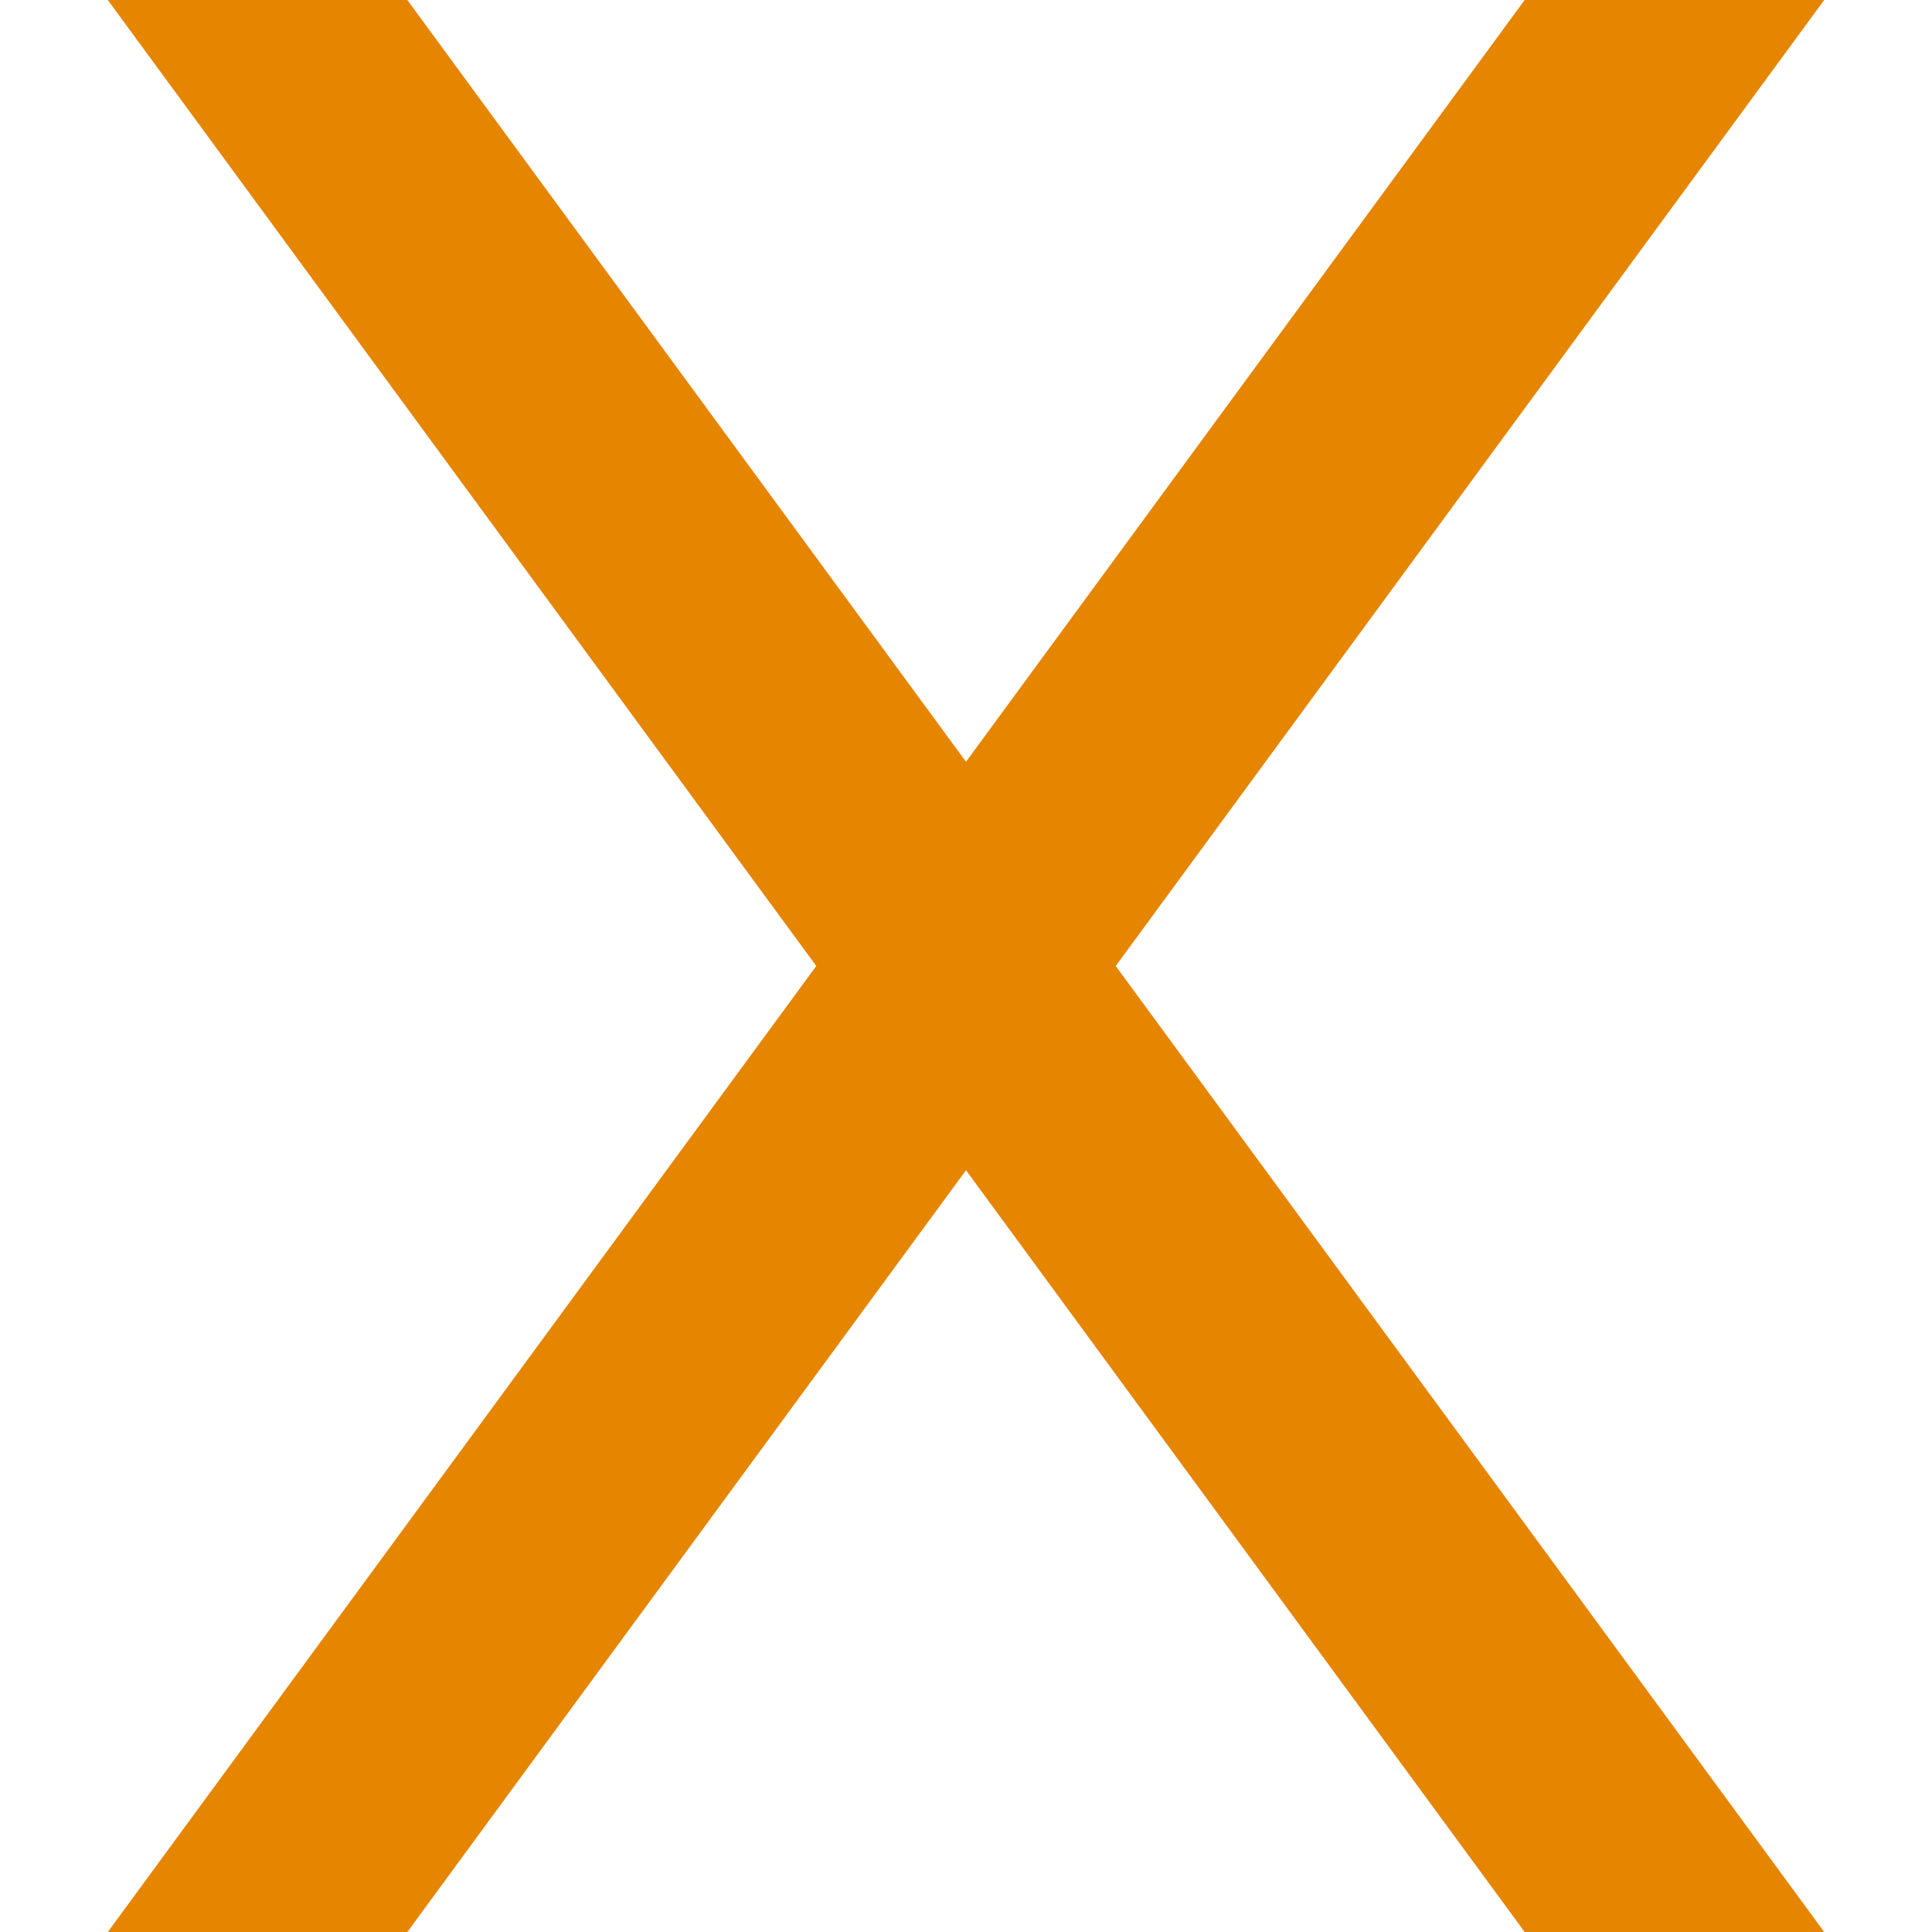
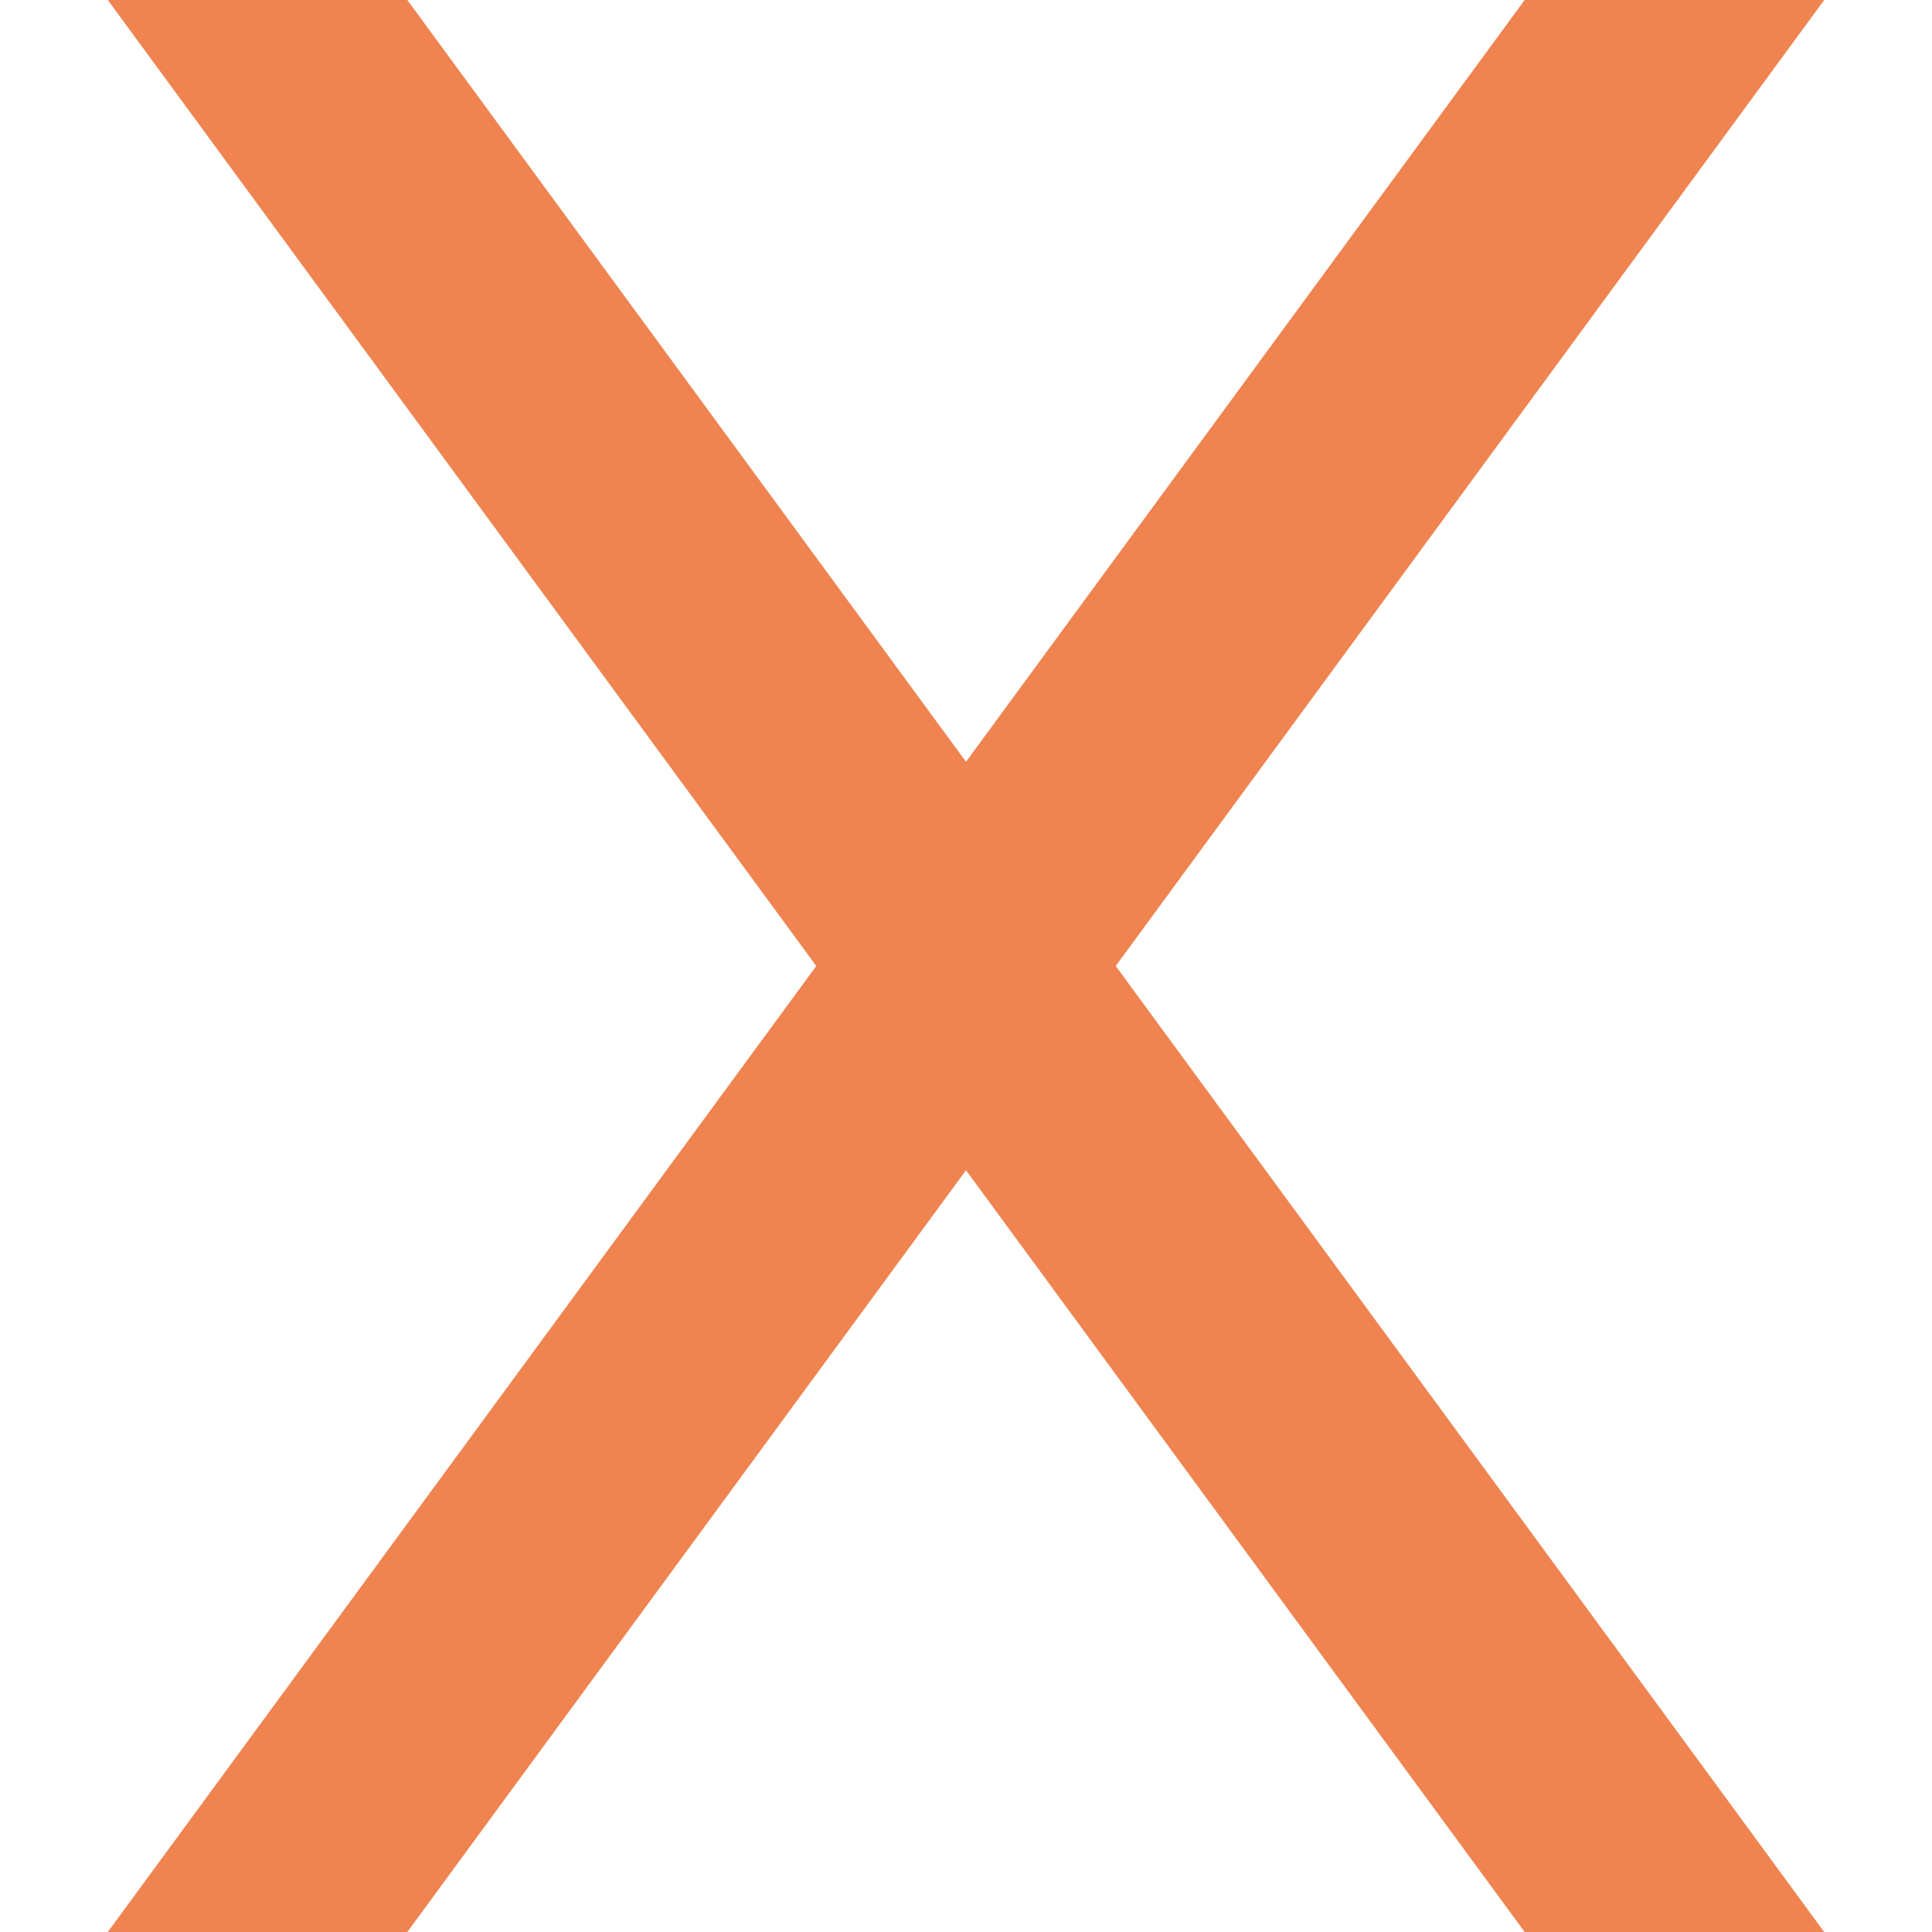
- <svg xmlns="http://www.w3.org/2000/svg" fill="#E68500" id="Layer_1" data-name="Layer 1" viewBox="0 0 24 24" width="512" height="512">
+ <svg xmlns="http://www.w3.org/2000/svg" fill="#EF8451" id="Layer_1" data-name="Layer 1" viewBox="0 0 24 24" width="512" height="512">
  <polygon points="13.86 12 22.661 0 18.94 0 12 9.463 5.06 0 1.339 0 10.14 12 1.339 24 5.06 24 12 14.537 18.94 24 22.661 24 13.86 12" />
</svg>
